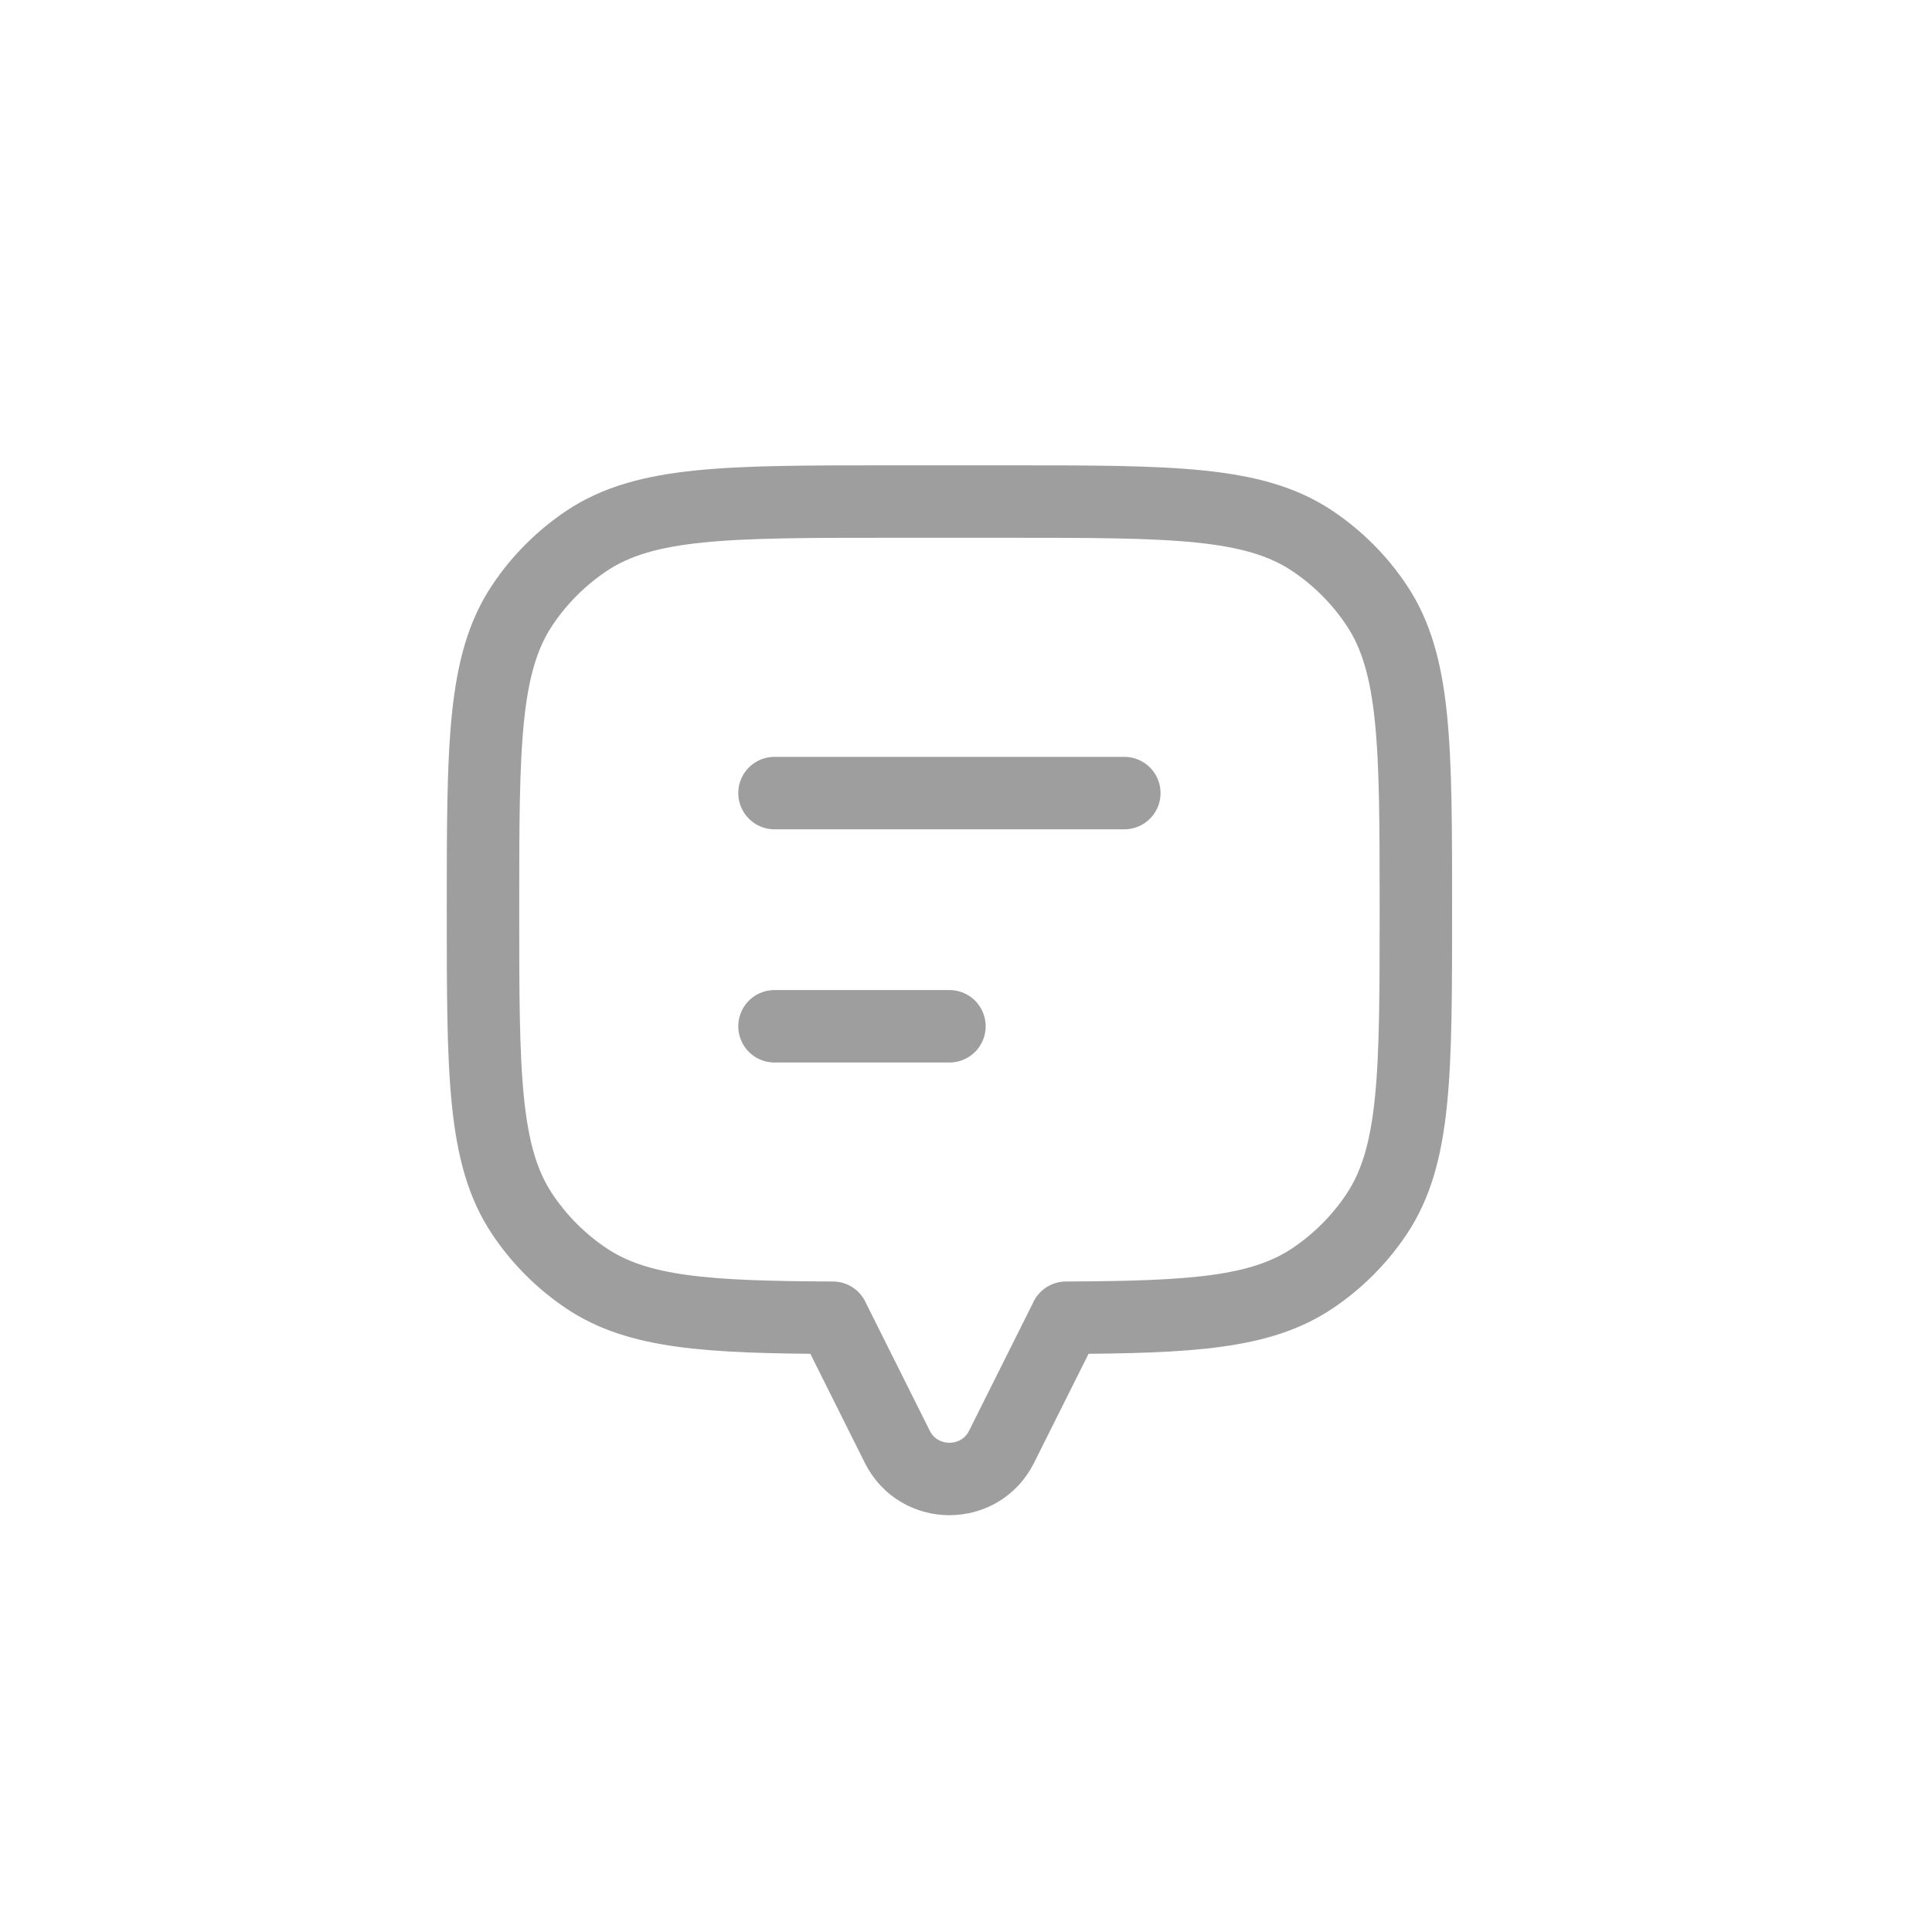
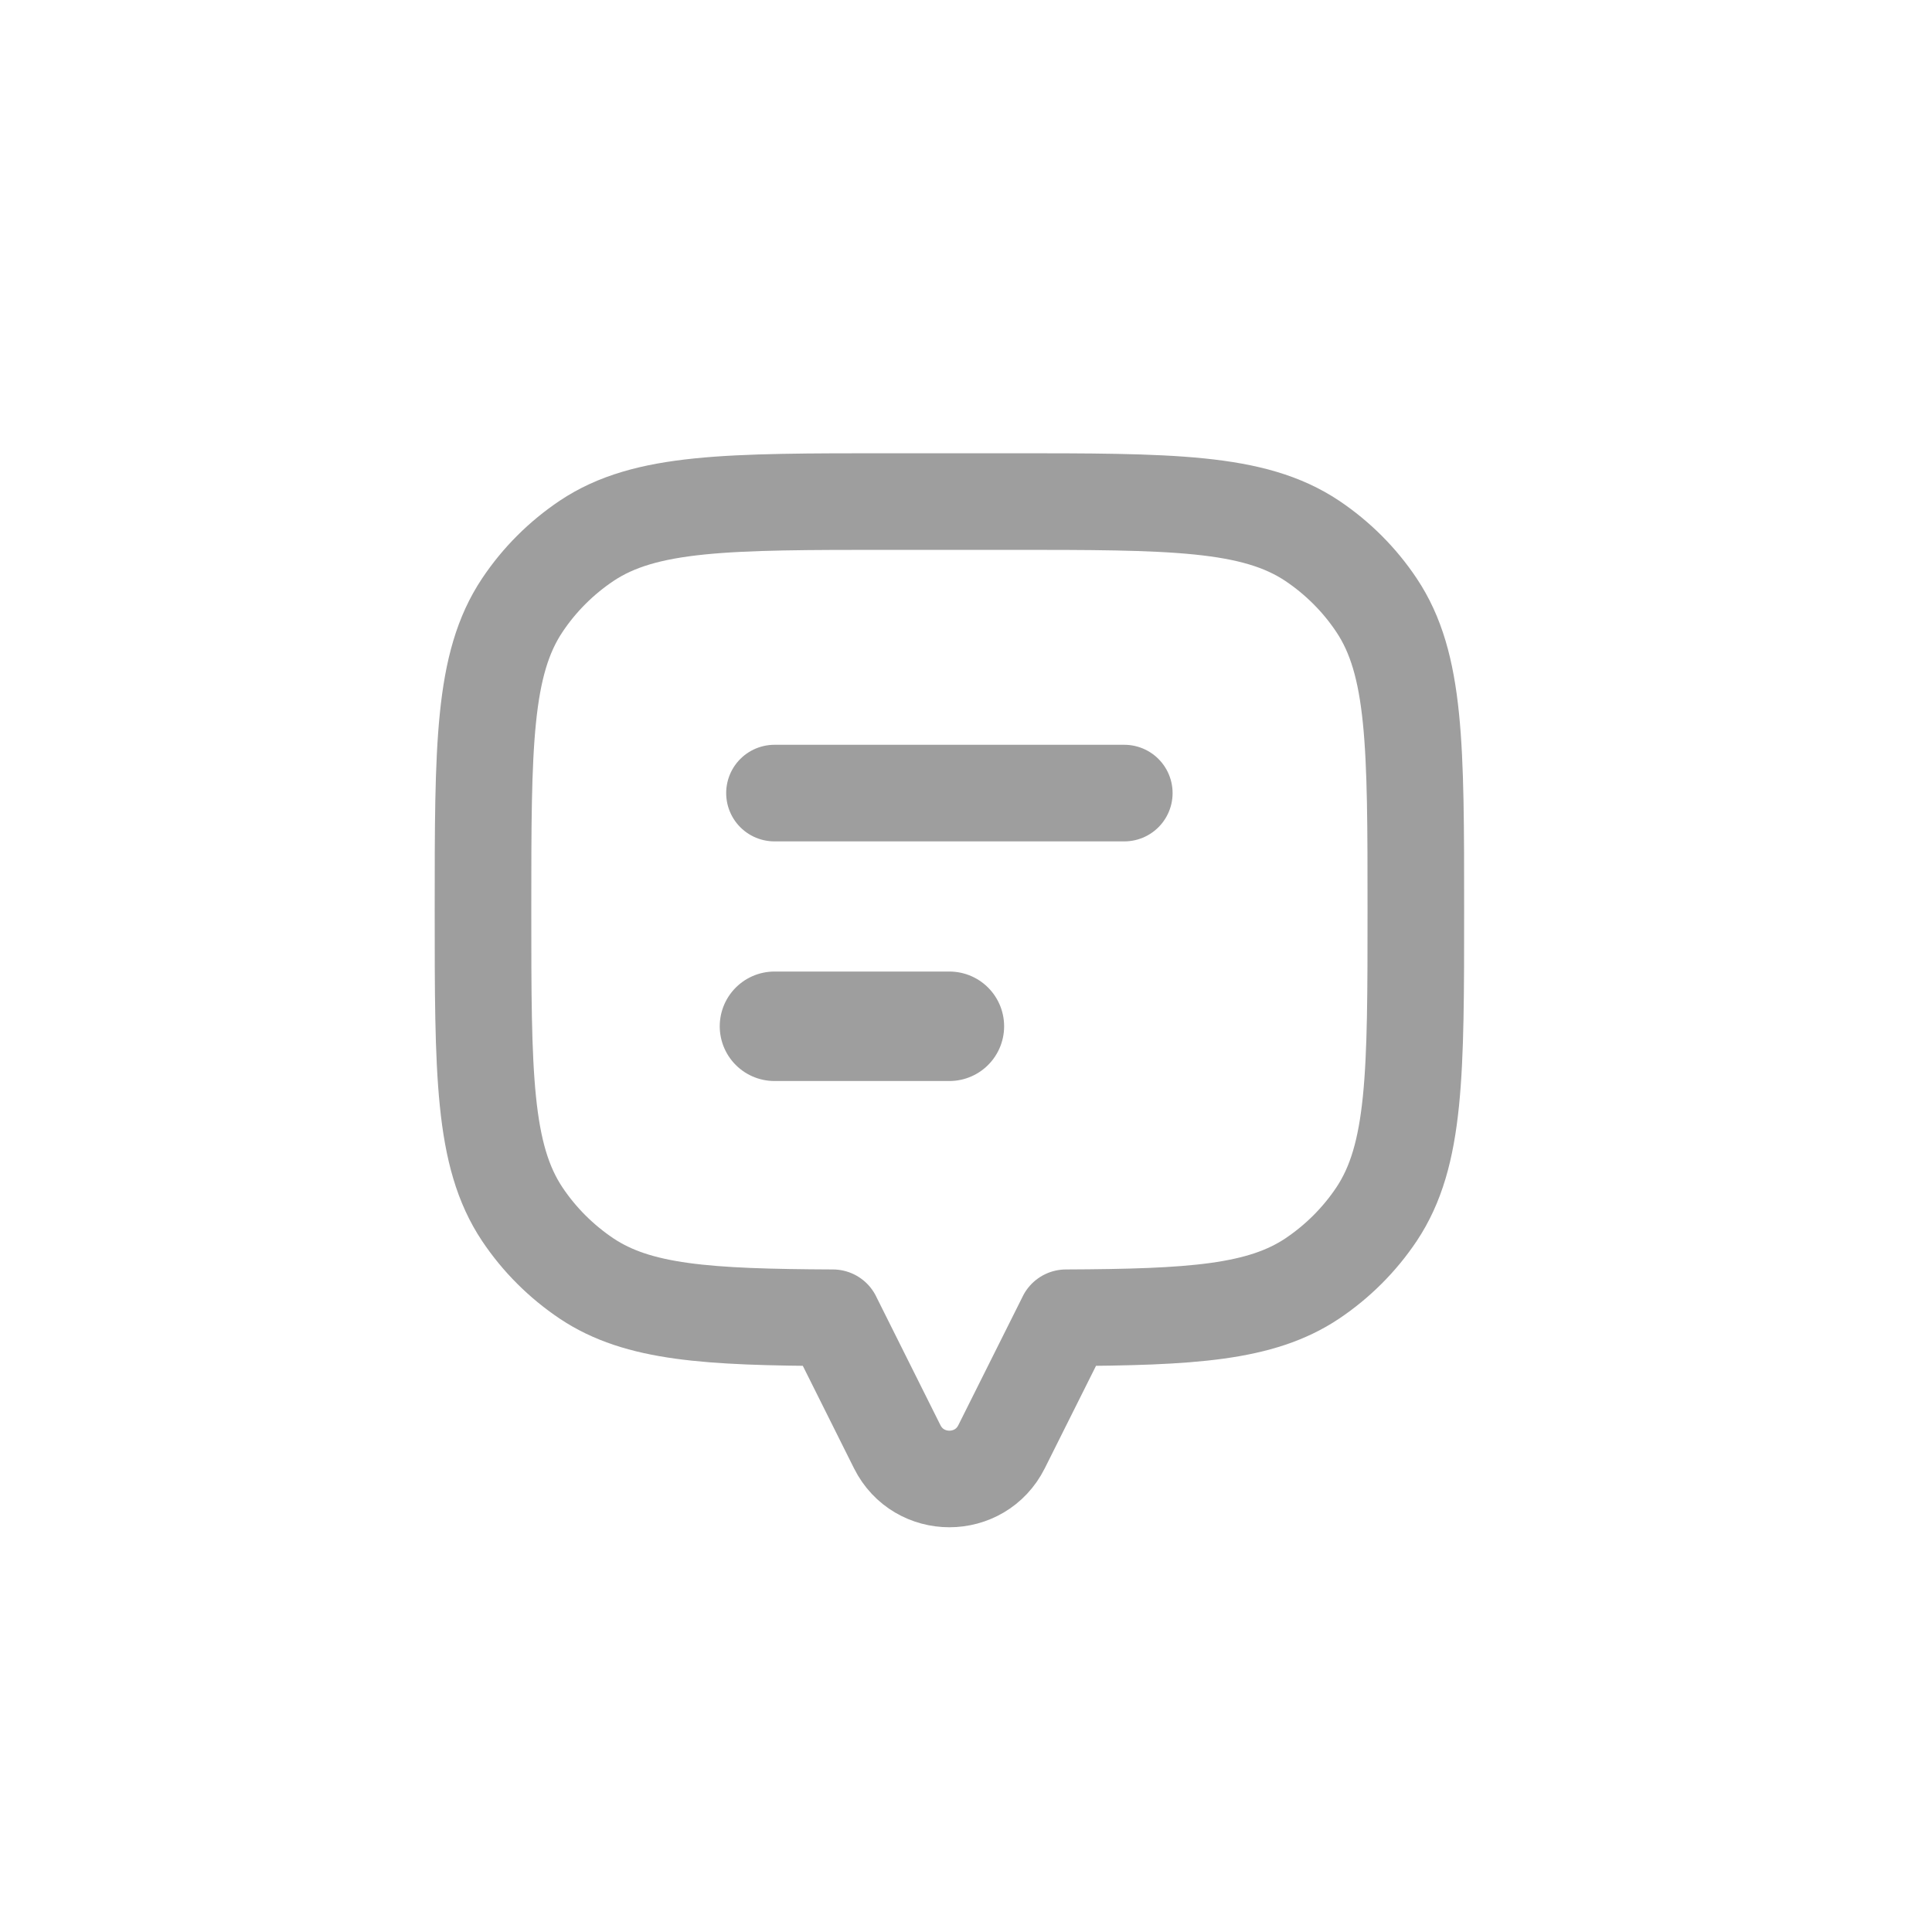
- <svg xmlns="http://www.w3.org/2000/svg" width="40" height="40" viewBox="0 0 40 40" fill="none">
-   <path d="M28.5 12.53C29.314 13.748 29.314 15.443 29.314 18.834C29.314 22.224 29.314 23.92 28.5 25.138C28.148 25.665 27.695 26.118 27.168 26.47C26.104 27.181 24.676 27.271 22.071 27.282V27.284L20.737 29.953C20.292 30.843 19.022 30.843 18.577 29.953L17.243 27.284V27.282C14.638 27.271 13.21 27.181 12.146 26.47C11.619 26.118 11.166 25.665 10.814 25.138C10 23.92 10 22.224 10 18.834C10 15.443 10 13.748 10.814 12.53C11.166 12.002 11.619 11.55 12.146 11.197C13.364 10.384 15.059 10.384 18.45 10.384H20.864C24.255 10.384 25.95 10.384 27.168 11.197C27.695 11.55 28.148 12.002 28.5 12.53Z" stroke="#9E9E9E" stroke-width="1.5" stroke-linecap="round" stroke-linejoin="round" />
-   <path d="M16.035 16.42L23.278 16.42" stroke="#9E9E9E" stroke-width="1.5" stroke-linecap="round" stroke-linejoin="round" />
-   <path d="M16.035 21.248H19.657" stroke="#9E9E9E" stroke-width="1.5" stroke-linecap="round" stroke-linejoin="round" />
+ <svg xmlns="http://www.w3.org/2000/svg" width="30" height="30" viewBox="0 0 30 30" fill="none">
+   <path d="M21.375 9.398C21.985 10.311 21.985 11.582 21.985 14.126C21.985 16.669 21.985 17.94 21.375 18.854C21.111 19.249 20.771 19.588 20.376 19.853C19.578 20.386 18.506 20.453 16.553 20.462V20.463L15.552 22.465C15.218 23.132 14.266 23.132 13.932 22.465L12.932 20.463V20.462C10.978 20.453 9.907 20.386 9.109 19.853C8.714 19.588 8.374 19.249 8.11 18.854C7.5 17.94 7.5 16.669 7.5 14.126C7.5 11.582 7.5 10.311 8.11 9.398C8.374 9.002 8.714 8.663 9.109 8.398C10.022 7.788 11.294 7.788 13.837 7.788H15.648C18.191 7.788 19.462 7.788 20.376 8.398C20.771 8.663 21.111 9.002 21.375 9.398Z" stroke="#9E9E9E" stroke-width="1.5" stroke-linecap="round" stroke-linejoin="round" />
+   <path d="M12.026 12.315L17.458 12.315" stroke="#9E9E9E" stroke-width="1.5" stroke-linecap="round" stroke-linejoin="round" />
+   <path d="M12.026 15.936H14.742" stroke="#9E9E9E" stroke-width="1.7" stroke-linecap="round" stroke-linejoin="round" />
</svg>
